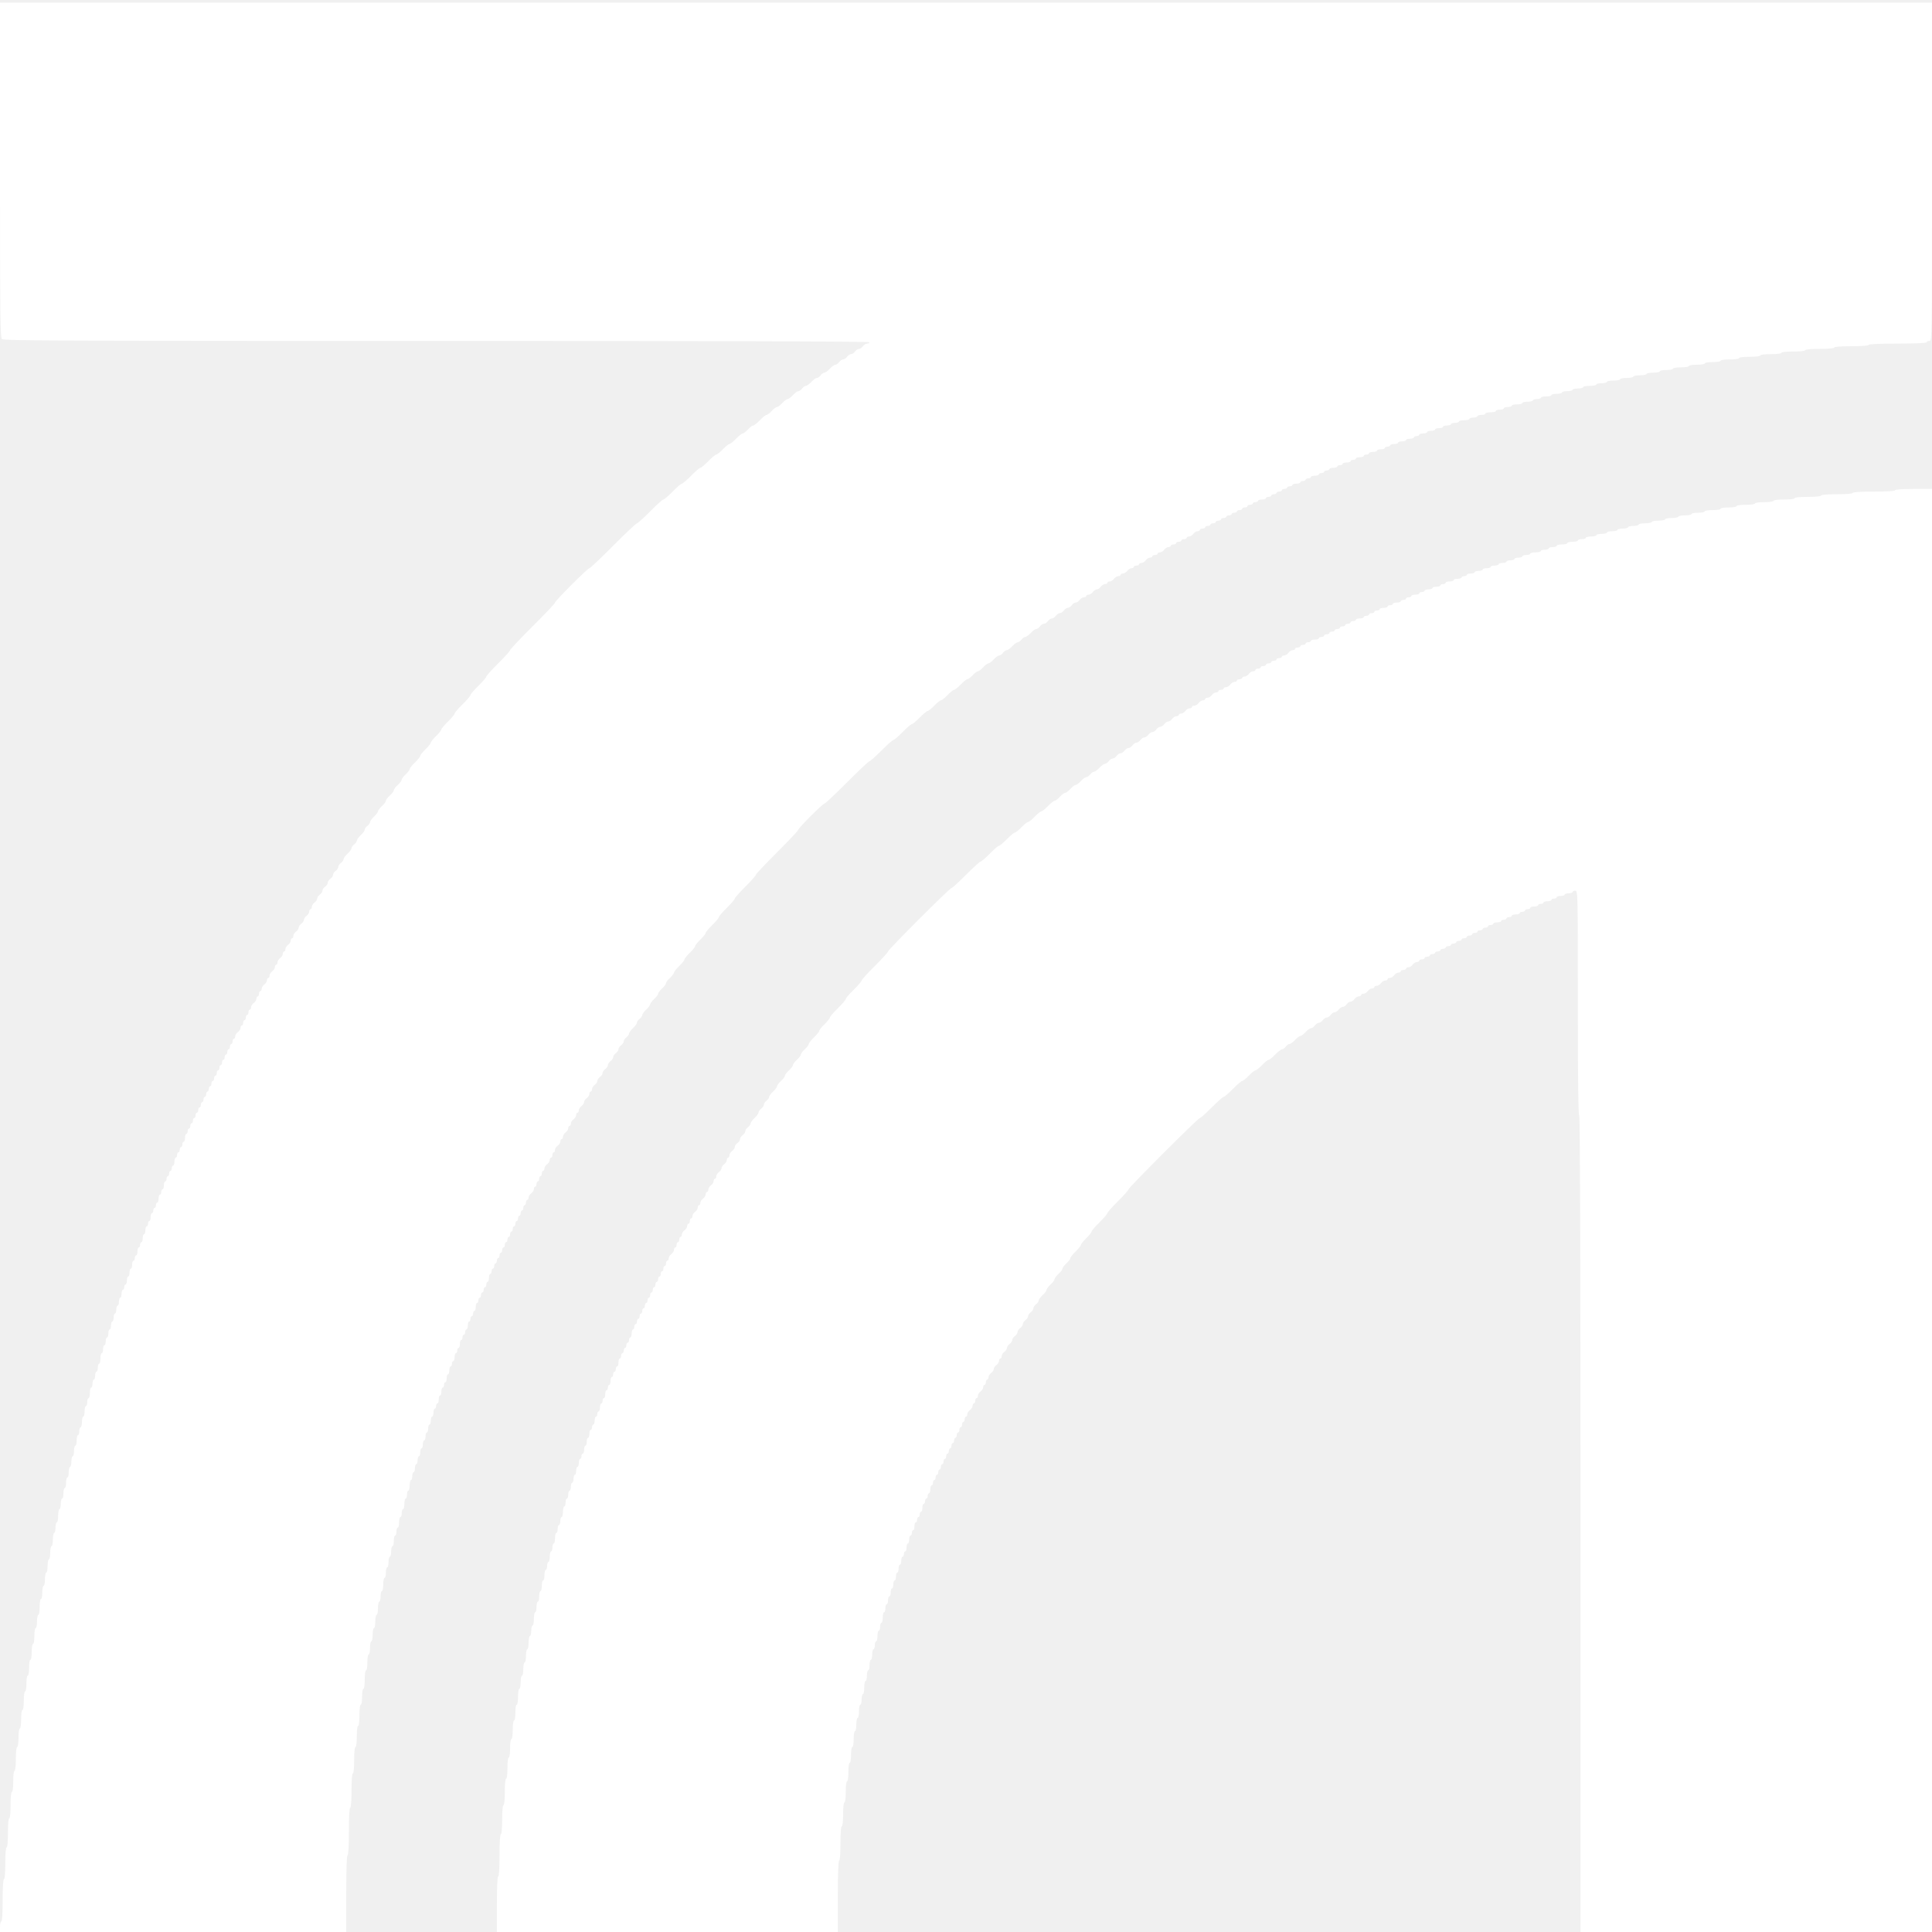
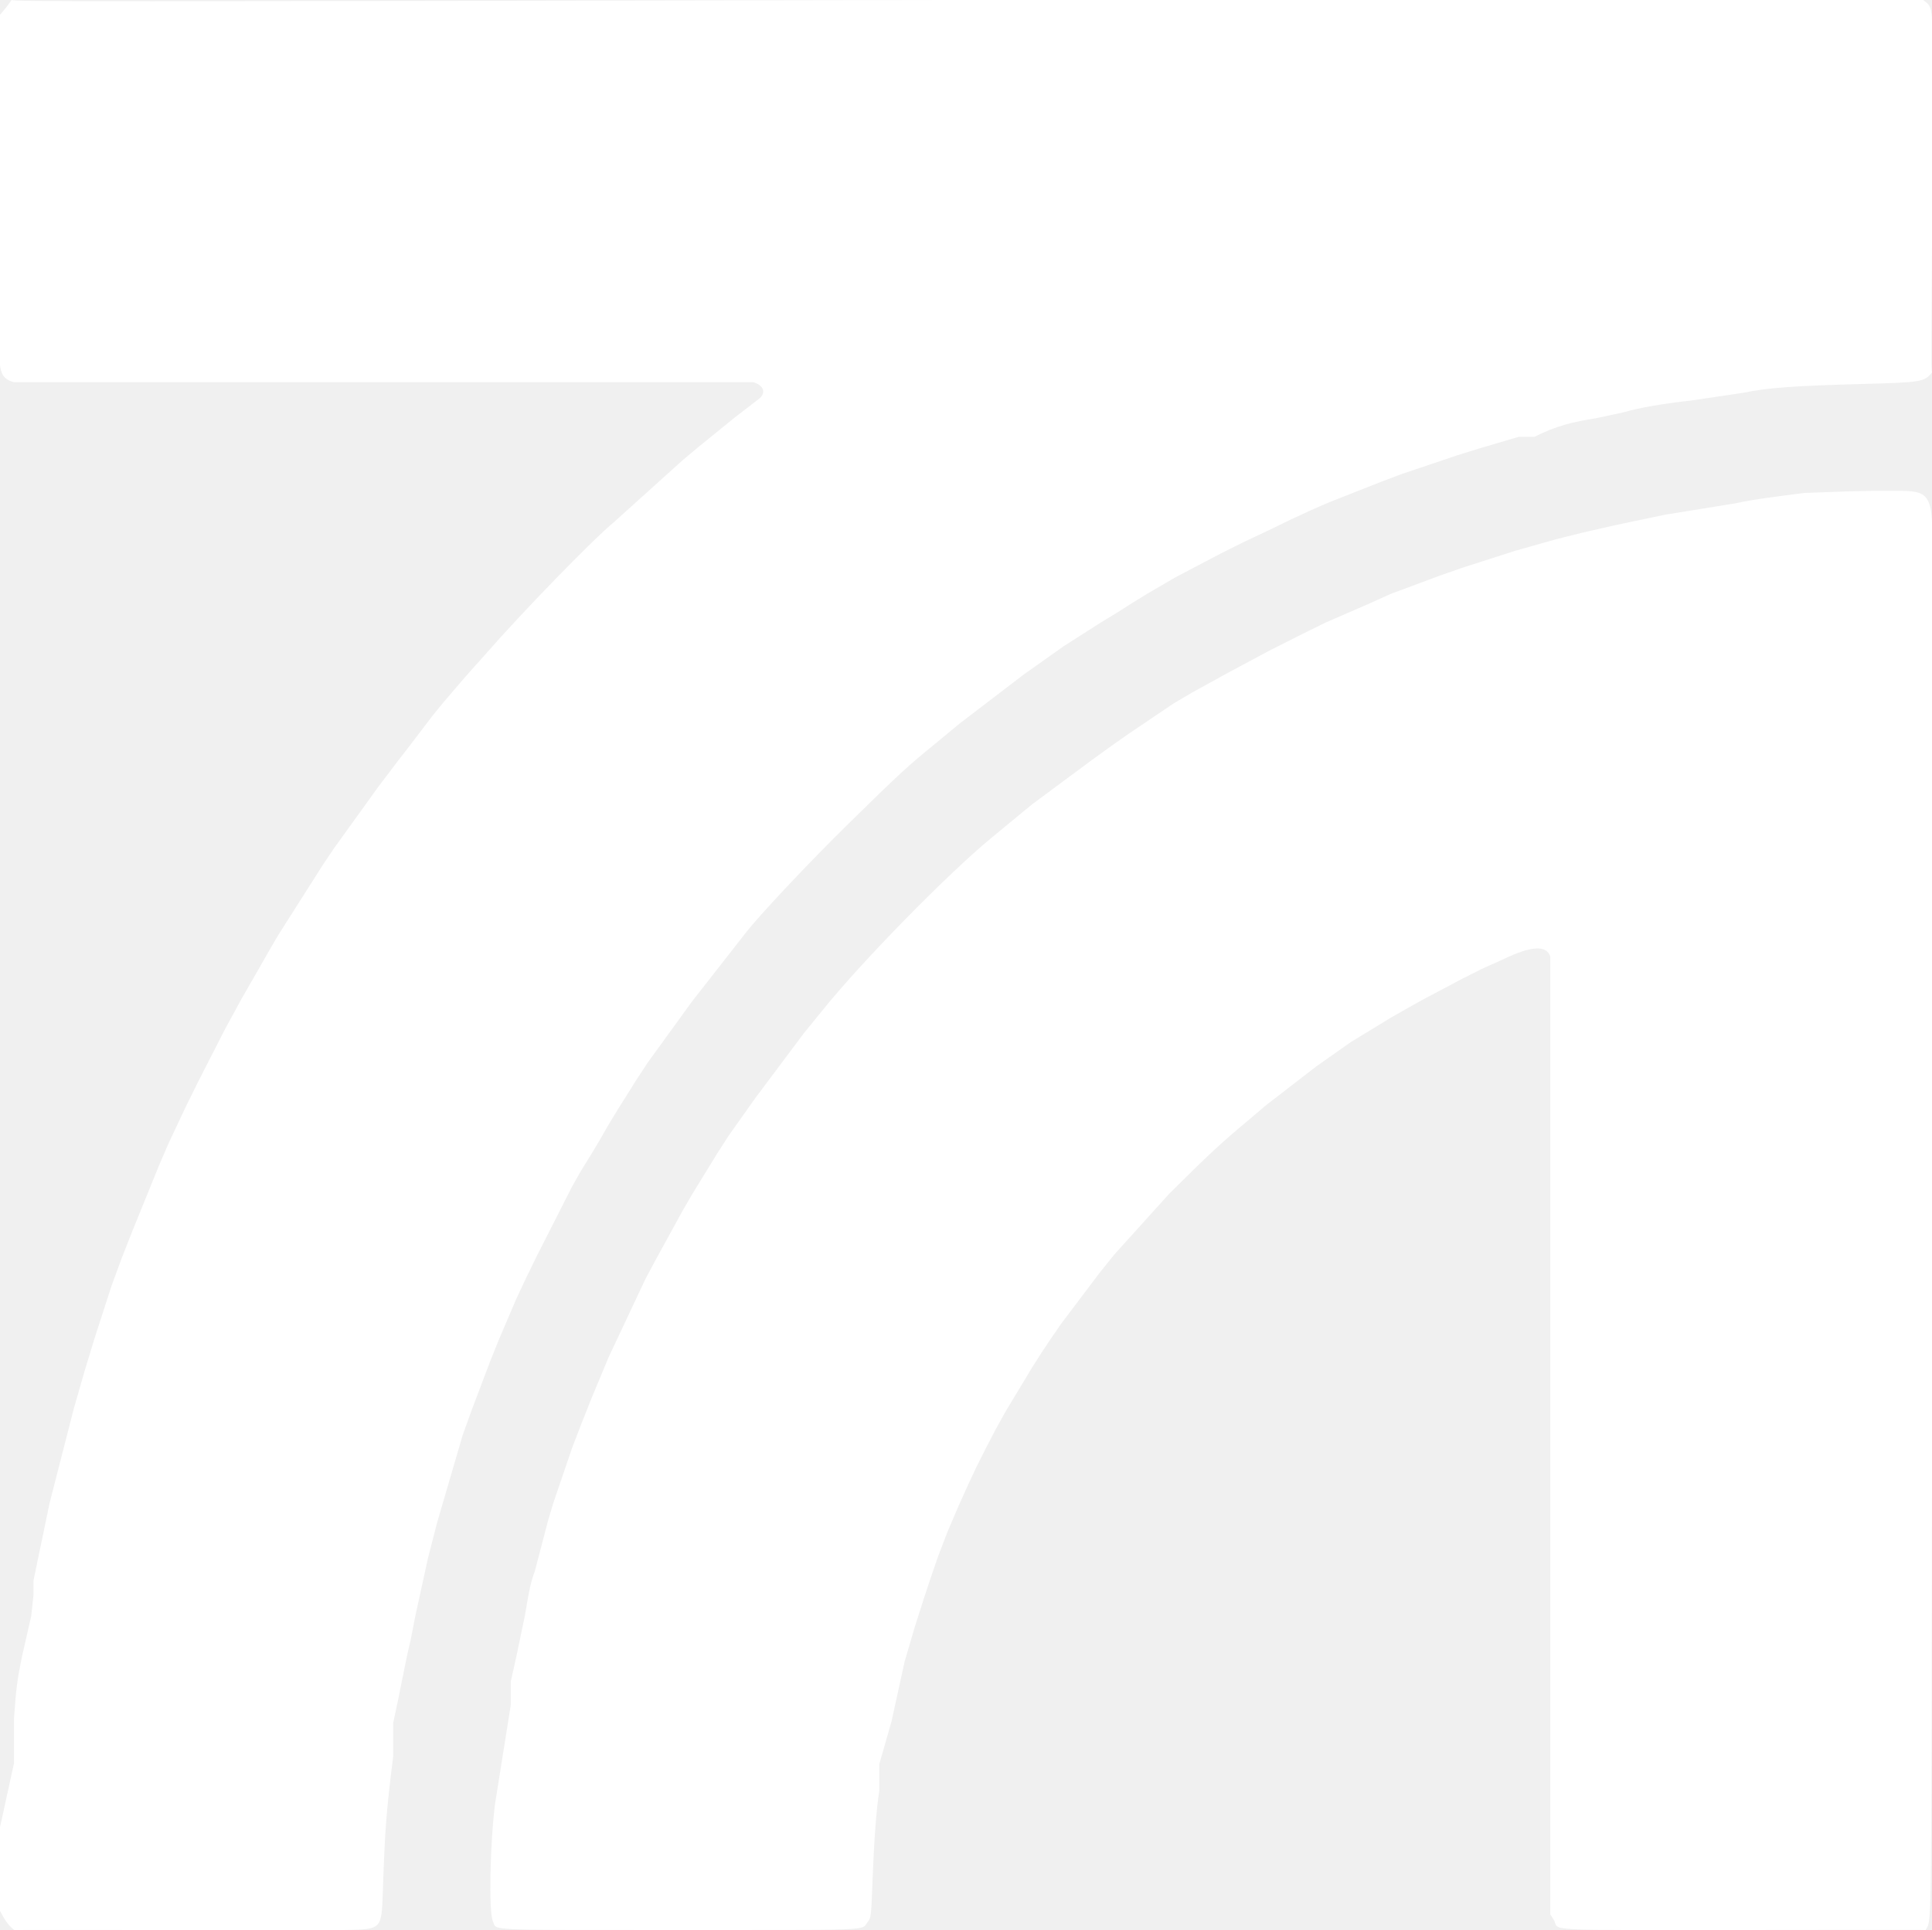
- <svg xmlns="http://www.w3.org/2000/svg" version="1.0" width="1462pt" height="1462pt" viewBox="0 0 1462 1462" preserveAspectRatio="xMidYMid meet">
-   <g transform="translate(0,1462) scale(0.1,-0.1)" fill="#ffffff" stroke="none">
-     <path d="M0 13334 c0 -1083 2 -1267 14 -1280 13 -12 465 -14 3290 -14 2177 0 3276 -3 3276 -10 0 -5 -8 -10 -18 -10 -10 0 -24 -9 -32 -20 -8 -11 -21 -20 -30 -20 -9 0 -22 -9 -30 -20 -8 -11 -21 -20 -30 -20 -9 0 -22 -9 -30 -20 -8 -11 -21 -20 -30 -20 -9 0 -22 -9 -30 -20 -8 -11 -21 -20 -28 -20 -8 0 -27 -13 -42 -30 -15 -16 -34 -30 -42 -30 -7 0 -20 -9 -28 -20 -8 -11 -21 -20 -28 -20 -8 0 -27 -13 -42 -30 -15 -16 -34 -30 -42 -30 -7 0 -20 -9 -28 -20 -8 -11 -21 -20 -28 -20 -8 0 -27 -13 -42 -30 -15 -16 -33 -30 -40 -30 -7 0 -25 -13 -40 -30 -15 -16 -33 -30 -40 -30 -7 0 -25 -13 -40 -30 -15 -16 -33 -30 -40 -30 -6 0 -29 -18 -50 -40 -21 -22 -44 -40 -50 -40 -7 0 -25 -13 -40 -30 -15 -16 -33 -30 -40 -30 -6 0 -29 -18 -50 -40 -21 -22 -44 -40 -50 -40 -6 0 -29 -18 -50 -40 -21 -22 -44 -40 -50 -40 -6 0 -33 -22 -60 -50 -27 -27 -54 -50 -60 -50 -6 0 -38 -27 -70 -60 -32 -33 -64 -60 -70 -60 -6 0 -38 -27 -70 -60 -32 -33 -64 -60 -70 -60 -6 0 -51 -40 -100 -90 -49 -49 -94 -90 -100 -90 -6 0 -87 -76 -180 -170 -93 -93 -174 -170 -180 -170 -13 0 -260 -247 -260 -260 0 -6 -76 -87 -170 -180 -93 -93 -170 -174 -170 -180 0 -6 -40 -51 -90 -100 -49 -49 -90 -94 -90 -100 0 -6 -27 -38 -60 -70 -33 -32 -60 -64 -60 -70 0 -6 -27 -38 -60 -70 -33 -32 -60 -64 -60 -70 0 -6 -22 -33 -50 -60 -27 -27 -50 -54 -50 -60 0 -6 -18 -29 -40 -50 -22 -21 -40 -44 -40 -50 0 -6 -18 -29 -40 -50 -22 -21 -40 -44 -40 -50 0 -6 -18 -29 -40 -50 -22 -21 -40 -44 -40 -50 0 -7 -14 -25 -30 -40 -17 -15 -30 -33 -30 -40 0 -7 -13 -25 -30 -40 -17 -15 -30 -33 -30 -40 0 -7 -13 -25 -30 -40 -17 -15 -30 -33 -30 -40 0 -7 -13 -25 -30 -40 -16 -15 -30 -33 -30 -40 0 -7 -14 -25 -30 -40 -17 -15 -30 -34 -30 -42 0 -7 -9 -20 -20 -28 -11 -8 -20 -21 -20 -28 0 -8 -13 -27 -30 -42 -16 -15 -30 -34 -30 -42 0 -7 -9 -20 -20 -28 -11 -8 -20 -21 -20 -28 0 -8 -13 -27 -30 -42 -16 -15 -30 -34 -30 -42 0 -7 -9 -20 -20 -28 -11 -8 -20 -21 -20 -30 0 -9 -9 -22 -20 -30 -11 -8 -20 -21 -20 -30 0 -9 -9 -22 -20 -30 -11 -8 -20 -21 -20 -30 0 -9 -9 -22 -20 -30 -11 -8 -20 -21 -20 -30 0 -9 -9 -22 -20 -30 -11 -8 -20 -21 -20 -30 0 -9 -9 -22 -20 -30 -11 -8 -20 -22 -20 -32 0 -10 -4 -18 -10 -18 -5 0 -10 -8 -10 -18 0 -10 -9 -24 -20 -32 -11 -8 -20 -21 -20 -30 0 -9 -9 -22 -20 -30 -11 -8 -20 -21 -20 -30 0 -9 -9 -22 -20 -30 -11 -8 -20 -22 -20 -32 0 -10 -4 -18 -10 -18 -5 0 -10 -8 -10 -18 0 -10 -9 -24 -20 -32 -11 -8 -20 -22 -20 -32 0 -10 -4 -18 -10 -18 -5 0 -10 -8 -10 -18 0 -10 -9 -24 -20 -32 -11 -8 -20 -22 -20 -32 0 -10 -4 -18 -10 -18 -5 0 -10 -8 -10 -18 0 -10 -9 -24 -20 -32 -11 -8 -20 -22 -20 -32 0 -10 -4 -18 -10 -18 -5 0 -10 -8 -10 -18 0 -10 -9 -24 -20 -32 -11 -8 -20 -22 -20 -32 0 -10 -4 -18 -10 -18 -5 0 -10 -9 -10 -20 0 -11 -4 -20 -10 -20 -5 0 -10 -8 -10 -18 0 -10 -9 -24 -20 -32 -11 -8 -20 -22 -20 -32 0 -10 -4 -18 -10 -18 -5 0 -10 -9 -10 -20 0 -11 -4 -20 -10 -20 -5 0 -10 -9 -10 -20 0 -11 -4 -20 -10 -20 -5 0 -10 -9 -10 -20 0 -11 -4 -20 -10 -20 -5 0 -10 -8 -10 -18 0 -10 -9 -24 -20 -32 -11 -8 -20 -22 -20 -32 0 -10 -4 -18 -10 -18 -5 0 -10 -9 -10 -20 0 -11 -4 -20 -10 -20 -5 0 -10 -9 -10 -20 0 -11 -4 -20 -10 -20 -5 0 -10 -9 -10 -20 0 -11 -4 -20 -10 -20 -5 0 -10 -9 -10 -20 0 -11 -4 -20 -10 -20 -5 0 -10 -9 -10 -20 0 -11 -4 -20 -10 -20 -5 0 -10 -9 -10 -20 0 -11 -4 -20 -10 -20 -5 0 -10 -9 -10 -20 0 -11 -4 -20 -10 -20 -5 0 -10 -9 -10 -20 0 -11 -4 -20 -10 -20 -5 0 -10 -9 -10 -20 0 -11 -4 -20 -10 -20 -5 0 -10 -9 -10 -20 0 -11 -4 -20 -10 -20 -5 0 -10 -9 -10 -20 0 -11 -4 -20 -10 -20 -5 0 -10 -9 -10 -20 0 -11 -4 -20 -10 -20 -5 0 -10 -9 -10 -20 0 -11 -4 -20 -10 -20 -5 0 -10 -9 -10 -20 0 -11 -4 -20 -10 -20 -5 0 -10 -9 -10 -20 0 -11 -4 -20 -10 -20 -5 0 -10 -9 -10 -20 0 -11 -4 -20 -10 -20 -5 0 -10 -9 -10 -20 0 -11 -4 -20 -10 -20 -5 0 -10 -9 -10 -20 0 -11 -4 -20 -10 -20 -5 0 -10 -13 -10 -30 0 -16 -4 -30 -10 -30 -5 0 -10 -9 -10 -20 0 -11 -4 -20 -10 -20 -5 0 -10 -9 -10 -20 0 -11 -4 -20 -10 -20 -5 0 -10 -9 -10 -20 0 -11 -4 -20 -10 -20 -5 0 -10 -13 -10 -30 0 -16 -4 -30 -10 -30 -5 0 -10 -9 -10 -20 0 -11 -4 -20 -10 -20 -5 0 -10 -9 -10 -20 0 -11 -4 -20 -10 -20 -5 0 -10 -9 -10 -20 0 -11 -4 -20 -10 -20 -5 0 -10 -13 -10 -30 0 -16 -4 -30 -10 -30 -5 0 -10 -9 -10 -20 0 -11 -4 -20 -10 -20 -5 0 -10 -13 -10 -30 0 -16 -4 -30 -10 -30 -5 0 -10 -9 -10 -20 0 -11 -4 -20 -10 -20 -5 0 -10 -9 -10 -20 0 -11 -4 -20 -10 -20 -5 0 -10 -13 -10 -30 0 -16 -4 -30 -10 -30 -5 0 -10 -9 -10 -20 0 -11 -4 -20 -10 -20 -5 0 -10 -13 -10 -30 0 -16 -4 -30 -10 -30 -5 0 -10 -13 -10 -30 0 -16 -4 -30 -10 -30 -5 0 -10 -9 -10 -20 0 -11 -4 -20 -10 -20 -5 0 -10 -13 -10 -30 0 -16 -4 -30 -10 -30 -5 0 -10 -9 -10 -20 0 -11 -4 -20 -10 -20 -5 0 -10 -13 -10 -30 0 -16 -4 -30 -10 -30 -5 0 -10 -13 -10 -30 0 -16 -4 -30 -10 -30 -5 0 -10 -13 -10 -30 0 -16 -4 -30 -10 -30 -5 0 -10 -9 -10 -20 0 -11 -4 -20 -10 -20 -5 0 -10 -13 -10 -30 0 -16 -4 -30 -10 -30 -5 0 -10 -13 -10 -30 0 -16 -4 -30 -10 -30 -5 0 -10 -13 -10 -30 0 -16 -4 -30 -10 -30 -5 0 -10 -13 -10 -30 0 -16 -4 -30 -10 -30 -5 0 -10 -13 -10 -30 0 -16 -4 -30 -10 -30 -5 0 -10 -13 -10 -30 0 -16 -4 -30 -10 -30 -5 0 -10 -13 -10 -30 0 -16 -4 -30 -10 -30 -5 0 -10 -13 -10 -30 0 -16 -4 -30 -10 -30 -5 0 -10 -18 -10 -40 0 -22 -4 -40 -10 -40 -5 0 -10 -13 -10 -30 0 -16 -4 -30 -10 -30 -5 0 -10 -13 -10 -30 0 -16 -4 -30 -10 -30 -5 0 -10 -13 -10 -30 0 -16 -4 -30 -10 -30 -5 0 -10 -18 -10 -40 0 -22 -4 -40 -10 -40 -5 0 -10 -13 -10 -30 0 -16 -4 -30 -10 -30 -5 0 -10 -18 -10 -40 0 -22 -4 -40 -10 -40 -5 0 -10 -18 -10 -40 0 -22 -4 -40 -10 -40 -5 0 -10 -13 -10 -30 0 -16 -4 -30 -10 -30 -5 0 -10 -18 -10 -40 0 -22 -4 -40 -10 -40 -5 0 -10 -18 -10 -40 0 -22 -4 -40 -10 -40 -5 0 -10 -18 -10 -40 0 -22 -4 -40 -10 -40 -5 0 -10 -18 -10 -40 0 -22 -4 -40 -10 -40 -5 0 -10 -18 -10 -40 0 -22 -4 -40 -10 -40 -5 0 -10 -18 -10 -40 0 -22 -4 -40 -10 -40 -5 0 -10 -18 -10 -40 0 -22 -4 -40 -10 -40 -5 0 -10 -22 -10 -50 0 -27 -4 -50 -10 -50 -5 0 -10 -18 -10 -40 0 -22 -4 -40 -10 -40 -5 0 -10 -22 -10 -50 0 -27 -4 -50 -10 -50 -5 0 -10 -22 -10 -50 0 -27 -4 -50 -10 -50 -5 0 -10 -22 -10 -50 0 -27 -4 -50 -10 -50 -5 0 -10 -22 -10 -50 0 -27 -4 -50 -10 -50 -5 0 -10 -22 -10 -50 0 -27 -4 -50 -10 -50 -6 0 -10 -27 -10 -60 0 -33 -4 -60 -10 -60 -5 0 -10 -22 -10 -50 0 -27 -4 -50 -10 -50 -6 0 -10 -27 -10 -60 0 -33 -4 -60 -10 -60 -6 0 -10 -27 -10 -60 0 -33 -4 -60 -10 -60 -6 0 -10 -27 -10 -60 0 -33 -4 -60 -10 -60 -6 0 -10 -27 -10 -60 0 -33 -4 -60 -10 -60 -6 0 -10 -30 -10 -70 0 -40 -4 -70 -10 -70 -6 0 -10 -30 -10 -70 0 -40 -4 -70 -10 -70 -6 0 -10 -30 -10 -70 0 -40 -4 -70 -10 -70 -6 0 -10 -37 -10 -90 0 -53 -4 -90 -10 -90 -6 0 -10 -33 -10 -80 0 -47 -4 -80 -10 -80 -6 0 -10 -40 -10 -100 0 -60 -4 -100 -10 -100 -6 0 -10 -43 -10 -110 0 -67 -4 -110 -10 -110 -6 0 -10 -47 -10 -120 0 -73 -4 -120 -10 -120 -6 0 -10 -60 -10 -160 0 -100 -4 -160 -10 -160 -5 0 -10 -18 -10 -40 l0 -40 1310 0 1310 0 0 290 c0 187 4 290 10 290 6 0 10 67 10 180 0 113 4 180 10 180 6 0 10 50 10 130 0 80 4 130 10 130 6 0 10 40 10 100 0 60 4 100 10 100 6 0 10 33 10 80 0 47 4 80 10 80 6 0 10 33 10 80 0 47 4 80 10 80 6 0 10 27 10 60 0 33 4 60 10 60 6 0 10 30 10 70 0 40 4 70 10 70 6 0 10 27 10 60 0 33 4 60 10 60 6 0 10 23 10 50 0 28 5 50 10 50 6 0 10 23 10 50 0 28 5 50 10 50 6 0 10 23 10 50 0 28 5 50 10 50 6 0 10 23 10 50 0 28 5 50 10 50 6 0 10 18 10 40 0 22 5 40 10 40 6 0 10 23 10 50 0 28 5 50 10 50 6 0 10 18 10 40 0 22 5 40 10 40 6 0 10 18 10 40 0 22 5 40 10 40 6 0 10 18 10 40 0 22 5 40 10 40 6 0 10 18 10 40 0 22 5 40 10 40 6 0 10 14 10 30 0 17 5 30 10 30 6 0 10 18 10 40 0 22 5 40 10 40 6 0 10 14 10 30 0 17 5 30 10 30 6 0 10 18 10 40 0 22 5 40 10 40 6 0 10 14 10 30 0 17 5 30 10 30 6 0 10 18 10 40 0 22 5 40 10 40 6 0 10 14 10 30 0 17 5 30 10 30 6 0 10 14 10 30 0 17 5 30 10 30 6 0 10 14 10 30 0 17 5 30 10 30 6 0 10 14 10 30 0 17 5 30 10 30 6 0 10 14 10 30 0 17 5 30 10 30 6 0 10 14 10 30 0 17 5 30 10 30 6 0 10 14 10 30 0 17 5 30 10 30 6 0 10 14 10 30 0 17 5 30 10 30 6 0 10 14 10 30 0 17 5 30 10 30 6 0 10 9 10 20 0 11 5 20 10 20 6 0 10 14 10 30 0 17 5 30 10 30 6 0 10 14 10 30 0 17 5 30 10 30 6 0 10 9 10 20 0 11 5 20 10 20 6 0 10 14 10 30 0 17 5 30 10 30 6 0 10 14 10 30 0 17 5 30 10 30 6 0 10 9 10 20 0 11 5 20 10 20 6 0 10 14 10 30 0 17 5 30 10 30 6 0 10 9 10 20 0 11 5 20 10 20 6 0 10 14 10 30 0 17 5 30 10 30 6 0 10 9 10 20 0 11 5 20 10 20 6 0 10 9 10 20 0 11 5 20 10 20 6 0 10 14 10 30 0 17 5 30 10 30 6 0 10 9 10 20 0 11 5 20 10 20 6 0 10 9 10 20 0 11 5 20 10 20 6 0 10 14 10 30 0 17 5 30 10 30 6 0 10 9 10 20 0 11 5 20 10 20 6 0 10 9 10 20 0 11 5 20 10 20 6 0 10 9 10 20 0 11 5 20 10 20 6 0 10 9 10 20 0 11 5 20 10 20 6 0 10 14 10 30 0 17 5 30 10 30 6 0 10 9 10 20 0 11 5 20 10 20 6 0 10 9 10 20 0 11 5 20 10 20 6 0 10 9 10 20 0 11 5 20 10 20 6 0 10 9 10 20 0 11 5 20 10 20 6 0 10 9 10 20 0 11 5 20 10 20 6 0 10 9 10 20 0 11 5 20 10 20 6 0 10 9 10 20 0 11 5 20 10 20 6 0 10 9 10 20 0 11 5 20 10 20 6 0 10 9 10 20 0 11 5 20 10 20 6 0 10 9 10 20 0 11 5 20 10 20 6 0 10 9 10 20 0 11 5 20 10 20 6 0 10 9 10 20 0 11 5 20 10 20 6 0 10 9 10 20 0 11 5 20 10 20 6 0 10 9 10 20 0 11 5 20 10 20 6 0 10 8 10 18 0 10 9 24 20 32 11 8 20 22 20 32 0 10 5 18 10 18 6 0 10 9 10 20 0 11 5 20 10 20 6 0 10 9 10 20 0 11 5 20 10 20 6 0 10 9 10 20 0 11 5 20 10 20 6 0 10 8 10 18 0 10 9 24 20 32 11 8 20 22 20 32 0 10 5 18 10 18 6 0 10 9 10 20 0 11 5 20 10 20 6 0 10 8 10 18 0 10 9 24 20 32 11 8 20 22 20 32 0 10 5 18 10 18 6 0 10 8 10 18 0 10 9 24 20 32 11 8 20 22 20 32 0 10 5 18 10 18 6 0 10 8 10 18 0 10 9 24 20 32 11 8 20 22 20 32 0 10 5 18 10 18 6 0 10 8 10 18 0 10 9 24 20 32 11 8 20 21 20 30 0 9 9 22 20 30 11 8 20 22 20 32 0 10 5 18 10 18 6 0 10 8 10 18 0 10 9 24 20 32 11 8 20 21 20 30 0 9 9 22 20 30 11 8 20 21 20 30 0 9 9 22 20 30 11 8 20 21 20 30 0 9 9 22 20 30 11 8 20 21 20 30 0 9 9 22 20 30 11 8 20 21 20 30 0 9 9 22 20 30 11 8 20 21 20 30 0 9 9 22 20 30 11 8 20 21 20 28 0 8 14 27 30 42 17 15 30 34 30 42 0 7 9 20 20 28 11 8 20 21 20 28 0 8 13 27 30 42 16 15 30 33 30 40 0 7 14 25 30 40 17 15 30 33 30 40 0 7 14 25 30 40 17 15 30 33 30 40 0 7 13 25 30 40 16 15 30 33 30 40 0 6 18 29 40 50 22 21 40 44 40 50 0 6 18 29 40 50 22 21 40 44 40 50 0 6 18 29 40 50 22 21 40 44 40 50 0 6 22 33 50 60 28 27 50 54 50 60 0 6 27 38 60 70 33 32 60 64 60 70 0 6 36 46 80 90 44 44 80 84 80 90 0 6 72 82 160 170 88 88 160 164 160 170 0 13 187 200 200 200 6 0 82 72 170 160 88 88 164 160 170 160 6 0 46 36 90 80 44 44 84 80 90 80 6 0 38 27 70 60 32 33 64 60 70 60 6 0 33 23 60 50 27 28 54 50 60 50 6 0 29 18 50 40 21 22 44 40 50 40 6 0 29 18 50 40 21 22 44 40 50 40 6 0 29 18 50 40 21 22 44 40 50 40 7 0 25 14 40 30 15 16 33 30 40 30 7 0 25 14 40 30 15 17 33 30 40 30 7 0 25 14 40 30 15 17 34 30 42 30 7 0 20 9 28 20 8 11 21 20 28 20 8 0 27 13 42 30 15 16 34 30 42 30 7 0 20 9 28 20 8 11 21 20 28 20 8 0 27 14 42 30 15 17 34 30 42 30 7 0 20 9 28 20 8 11 21 20 30 20 9 0 22 9 30 20 8 11 21 20 30 20 9 0 22 9 30 20 8 11 21 20 30 20 9 0 22 9 30 20 8 11 21 20 30 20 9 0 22 9 30 20 8 11 21 20 30 20 9 0 22 9 30 20 8 11 22 20 32 20 10 0 18 5 18 10 0 6 8 10 18 10 10 0 24 9 32 20 8 11 21 20 30 20 9 0 22 9 30 20 8 11 22 20 32 20 10 0 18 5 18 10 0 6 8 10 18 10 10 0 24 9 32 20 8 11 22 20 32 20 10 0 18 5 18 10 0 6 8 10 18 10 10 0 24 9 32 20 8 11 22 20 32 20 10 0 18 5 18 10 0 6 9 10 20 10 11 0 20 5 20 10 0 6 8 10 18 10 10 0 24 9 32 20 8 11 22 20 32 20 10 0 18 5 18 10 0 6 9 10 20 10 11 0 20 5 20 10 0 6 8 10 18 10 10 0 24 9 32 20 8 11 22 20 32 20 10 0 18 5 18 10 0 6 9 10 20 10 11 0 20 5 20 10 0 6 9 10 20 10 11 0 20 5 20 10 0 6 9 10 20 10 11 0 20 5 20 10 0 6 8 10 18 10 10 0 24 9 32 20 8 11 22 20 32 20 10 0 18 5 18 10 0 6 9 10 20 10 11 0 20 5 20 10 0 6 9 10 20 10 11 0 20 5 20 10 0 6 9 10 20 10 11 0 20 5 20 10 0 6 9 10 20 10 11 0 20 5 20 10 0 6 9 10 20 10 11 0 20 5 20 10 0 6 9 10 20 10 11 0 20 5 20 10 0 6 9 10 20 10 11 0 20 5 20 10 0 6 9 10 20 10 11 0 20 5 20 10 0 6 9 10 20 10 11 0 20 5 20 10 0 6 9 10 20 10 11 0 20 5 20 10 0 6 9 10 20 10 11 0 20 5 20 10 0 6 14 10 30 10 17 0 30 5 30 10 0 6 9 10 20 10 11 0 20 5 20 10 0 6 9 10 20 10 11 0 20 5 20 10 0 6 9 10 20 10 11 0 20 5 20 10 0 6 9 10 20 10 11 0 20 5 20 10 0 6 9 10 20 10 11 0 20 5 20 10 0 6 14 10 30 10 17 0 30 5 30 10 0 6 9 10 20 10 11 0 20 5 20 10 0 6 9 10 20 10 11 0 20 5 20 10 0 6 14 10 30 10 17 0 30 5 30 10 0 6 9 10 20 10 11 0 20 5 20 10 0 6 9 10 20 10 11 0 20 5 20 10 0 6 14 10 30 10 17 0 30 5 30 10 0 6 9 10 20 10 11 0 20 5 20 10 0 6 14 10 30 10 17 0 30 5 30 10 0 6 9 10 20 10 11 0 20 5 20 10 0 6 14 10 30 10 17 0 30 5 30 10 0 6 9 10 20 10 11 0 20 5 20 10 0 6 14 10 30 10 17 0 30 5 30 10 0 6 14 10 30 10 17 0 30 5 30 10 0 6 9 10 20 10 11 0 20 5 20 10 0 6 14 10 30 10 17 0 30 5 30 10 0 6 14 10 30 10 17 0 30 5 30 10 0 6 14 10 30 10 17 0 30 5 30 10 0 6 9 10 20 10 11 0 20 5 20 10 0 6 14 10 30 10 17 0 30 5 30 10 0 6 14 10 30 10 17 0 30 5 30 10 0 6 14 10 30 10 17 0 30 5 30 10 0 6 14 10 30 10 17 0 30 5 30 10 0 6 14 10 30 10 17 0 30 5 30 10 0 6 18 10 40 10 22 0 40 5 40 10 0 6 14 10 30 10 17 0 30 5 30 10 0 6 14 10 30 10 17 0 30 5 30 10 0 6 18 10 40 10 22 0 40 5 40 10 0 6 14 10 30 10 17 0 30 5 30 10 0 6 14 10 30 10 17 0 30 5 30 10 0 6 18 10 40 10 22 0 40 5 40 10 0 6 18 10 40 10 22 0 40 5 40 10 0 6 14 10 30 10 17 0 30 5 30 10 0 6 18 10 40 10 22 0 40 5 40 10 0 6 18 10 40 10 22 0 40 5 40 10 0 6 18 10 40 10 22 0 40 5 40 10 0 6 18 10 40 10 22 0 40 5 40 10 0 6 23 10 50 10 28 0 50 5 50 10 0 6 18 10 40 10 22 0 40 5 40 10 0 6 23 10 50 10 28 0 50 5 50 10 0 6 23 10 50 10 28 0 50 5 50 10 0 6 23 10 50 10 28 0 50 5 50 10 0 6 23 10 50 10 28 0 50 5 50 10 0 6 23 10 50 10 28 0 50 5 50 10 0 6 27 10 60 10 33 0 60 4 60 10 0 6 27 10 60 10 33 0 60 4 60 10 0 6 27 10 60 10 33 0 60 4 60 10 0 6 30 10 70 10 40 0 70 4 70 10 0 6 33 10 80 10 47 0 80 4 80 10 0 6 33 10 80 10 47 0 80 4 80 10 0 6 37 10 90 10 53 0 90 4 90 10 0 6 43 10 110 10 67 0 110 4 110 10 0 6 50 10 130 10 80 0 130 4 130 10 0 6 80 10 220 10 140 0 220 4 220 10 0 6 9 10 20 10 20 0 20 7 20 1280 l0 1280 -7310 0 -7310 0 0 -1266z M14340 10910 c0 -6 -60 -10 -160 -10 -100 0 -160 -4 -160 -10 0 -6 -47 -10 -120 -10 -73 0 -120 -4 -120 -10 0 -6 -40 -10 -100 -10 -60 0 -100 -4 -100 -10 0 -6 -33 -10 -80 -10 -47 0 -80 -4 -80 -10 0 -6 -30 -10 -70 -10 -40 0 -70 -4 -70 -10 0 -6 -30 -10 -70 -10 -40 0 -70 -4 -70 -10 0 -6 -27 -10 -60 -10 -33 0 -60 -4 -60 -10 0 -6 -27 -10 -60 -10 -33 0 -60 -4 -60 -10 0 -5 -22 -10 -50 -10 -27 0 -50 -4 -50 -10 0 -5 -22 -10 -50 -10 -27 0 -50 -4 -50 -10 0 -5 -22 -10 -50 -10 -27 0 -50 -4 -50 -10 0 -5 -22 -10 -50 -10 -27 0 -50 -4 -50 -10 0 -5 -22 -10 -50 -10 -27 0 -50 -4 -50 -10 0 -5 -18 -10 -40 -10 -22 0 -40 -4 -40 -10 0 -5 -18 -10 -40 -10 -22 0 -40 -4 -40 -10 0 -5 -18 -10 -40 -10 -22 0 -40 -4 -40 -10 0 -5 -18 -10 -40 -10 -22 0 -40 -4 -40 -10 0 -5 -18 -10 -40 -10 -22 0 -40 -4 -40 -10 0 -5 -13 -10 -30 -10 -16 0 -30 -4 -30 -10 0 -5 -18 -10 -40 -10 -22 0 -40 -4 -40 -10 0 -5 -18 -10 -40 -10 -22 0 -40 -4 -40 -10 0 -5 -13 -10 -30 -10 -16 0 -30 -4 -30 -10 0 -5 -13 -10 -30 -10 -16 0 -30 -4 -30 -10 0 -5 -18 -10 -40 -10 -22 0 -40 -4 -40 -10 0 -5 -13 -10 -30 -10 -16 0 -30 -4 -30 -10 0 -5 -13 -10 -30 -10 -16 0 -30 -4 -30 -10 0 -5 -13 -10 -30 -10 -16 0 -30 -4 -30 -10 0 -5 -13 -10 -30 -10 -16 0 -30 -4 -30 -10 0 -5 -13 -10 -30 -10 -16 0 -30 -4 -30 -10 0 -5 -13 -10 -30 -10 -16 0 -30 -4 -30 -10 0 -5 -13 -10 -30 -10 -16 0 -30 -4 -30 -10 0 -5 -13 -10 -30 -10 -16 0 -30 -4 -30 -10 0 -5 -9 -10 -20 -10 -11 0 -20 -4 -20 -10 0 -5 -13 -10 -30 -10 -16 0 -30 -4 -30 -10 0 -5 -13 -10 -30 -10 -16 0 -30 -4 -30 -10 0 -5 -9 -10 -20 -10 -11 0 -20 -4 -20 -10 0 -5 -13 -10 -30 -10 -16 0 -30 -4 -30 -10 0 -5 -13 -10 -30 -10 -16 0 -30 -4 -30 -10 0 -5 -9 -10 -20 -10 -11 0 -20 -4 -20 -10 0 -5 -13 -10 -30 -10 -16 0 -30 -4 -30 -10 0 -5 -9 -10 -20 -10 -11 0 -20 -4 -20 -10 0 -5 -9 -10 -20 -10 -11 0 -20 -4 -20 -10 0 -5 -13 -10 -30 -10 -16 0 -30 -4 -30 -10 0 -5 -9 -10 -20 -10 -11 0 -20 -4 -20 -10 0 -5 -13 -10 -30 -10 -16 0 -30 -4 -30 -10 0 -5 -9 -10 -20 -10 -11 0 -20 -4 -20 -10 0 -5 -9 -10 -20 -10 -11 0 -20 -4 -20 -10 0 -5 -9 -10 -20 -10 -11 0 -20 -4 -20 -10 0 -5 -13 -10 -30 -10 -16 0 -30 -4 -30 -10 0 -5 -9 -10 -20 -10 -11 0 -20 -4 -20 -10 0 -5 -9 -10 -20 -10 -11 0 -20 -4 -20 -10 0 -5 -9 -10 -20 -10 -11 0 -20 -4 -20 -10 0 -5 -9 -10 -20 -10 -11 0 -20 -4 -20 -10 0 -5 -9 -10 -20 -10 -11 0 -20 -4 -20 -10 0 -5 -9 -10 -20 -10 -11 0 -20 -4 -20 -10 0 -5 -9 -10 -20 -10 -11 0 -20 -4 -20 -10 0 -5 -13 -10 -30 -10 -16 0 -30 -4 -30 -10 0 -5 -9 -10 -20 -10 -11 0 -20 -4 -20 -10 0 -5 -9 -10 -20 -10 -11 0 -20 -4 -20 -10 0 -5 -9 -10 -20 -10 -11 0 -20 -4 -20 -10 0 -5 -8 -10 -18 -10 -10 0 -24 -9 -32 -20 -8 -11 -22 -20 -32 -20 -10 0 -18 -4 -18 -10 0 -5 -9 -10 -20 -10 -11 0 -20 -4 -20 -10 0 -5 -9 -10 -20 -10 -11 0 -20 -4 -20 -10 0 -5 -9 -10 -20 -10 -11 0 -20 -4 -20 -10 0 -5 -9 -10 -20 -10 -11 0 -20 -4 -20 -10 0 -5 -9 -10 -20 -10 -11 0 -20 -4 -20 -10 0 -5 -8 -10 -18 -10 -10 0 -24 -9 -32 -20 -8 -11 -22 -20 -32 -20 -10 0 -18 -4 -18 -10 0 -5 -9 -10 -20 -10 -11 0 -20 -4 -20 -10 0 -5 -8 -10 -18 -10 -10 0 -24 -9 -32 -20 -8 -11 -22 -20 -32 -20 -10 0 -18 -4 -18 -10 0 -5 -9 -10 -20 -10 -11 0 -20 -4 -20 -10 0 -5 -8 -10 -18 -10 -10 0 -24 -9 -32 -20 -8 -11 -22 -20 -32 -20 -10 0 -18 -4 -18 -10 0 -5 -8 -10 -18 -10 -10 0 -24 -9 -32 -20 -8 -11 -22 -20 -32 -20 -10 0 -18 -4 -18 -10 0 -5 -8 -10 -18 -10 -10 0 -24 -9 -32 -20 -8 -11 -22 -20 -32 -20 -10 0 -18 -4 -18 -10 0 -5 -8 -10 -18 -10 -10 0 -24 -9 -32 -20 -8 -11 -21 -20 -30 -20 -9 0 -22 -9 -30 -20 -8 -11 -21 -20 -30 -20 -9 0 -22 -9 -30 -20 -8 -11 -21 -20 -30 -20 -9 0 -22 -9 -30 -20 -8 -11 -21 -20 -30 -20 -9 0 -22 -9 -30 -20 -8 -11 -21 -20 -30 -20 -9 0 -22 -9 -30 -20 -8 -11 -21 -20 -30 -20 -9 0 -22 -9 -30 -20 -8 -11 -21 -20 -30 -20 -9 0 -22 -9 -30 -20 -8 -11 -21 -20 -30 -20 -9 0 -22 -9 -30 -20 -8 -11 -21 -20 -28 -20 -8 0 -27 -13 -42 -30 -15 -16 -34 -30 -42 -30 -7 0 -20 -9 -28 -20 -8 -11 -21 -20 -28 -20 -8 0 -27 -13 -42 -30 -15 -16 -33 -30 -40 -30 -7 0 -25 -13 -40 -30 -15 -16 -33 -30 -40 -30 -7 0 -25 -13 -40 -30 -15 -16 -33 -30 -40 -30 -6 0 -29 -18 -50 -40 -21 -22 -44 -40 -50 -40 -6 0 -29 -18 -50 -40 -21 -22 -44 -40 -50 -40 -6 0 -29 -18 -50 -40 -21 -22 -44 -40 -50 -40 -6 0 -33 -22 -60 -50 -27 -27 -54 -50 -60 -50 -6 0 -38 -27 -70 -60 -32 -33 -64 -60 -70 -60 -6 0 -55 -45 -110 -100 -55 -55 -104 -100 -110 -100 -13 0 -480 -467 -480 -480 0 -6 -45 -55 -100 -110 -55 -55 -100 -104 -100 -110 0 -6 -27 -38 -60 -70 -33 -32 -60 -64 -60 -70 0 -6 -27 -38 -60 -70 -33 -32 -60 -64 -60 -70 0 -6 -18 -29 -40 -50 -22 -21 -40 -44 -40 -50 0 -6 -18 -29 -40 -50 -22 -21 -40 -44 -40 -50 0 -7 -13 -25 -30 -40 -16 -15 -30 -33 -30 -40 0 -7 -13 -25 -30 -40 -16 -15 -30 -33 -30 -40 0 -7 -13 -25 -30 -40 -16 -15 -30 -33 -30 -40 0 -7 -13 -25 -30 -40 -16 -15 -30 -33 -30 -40 0 -7 -13 -25 -30 -40 -16 -15 -30 -34 -30 -42 0 -7 -9 -20 -20 -28 -11 -8 -20 -21 -20 -30 0 -9 -9 -22 -20 -30 -11 -8 -20 -21 -20 -28 0 -8 -13 -27 -30 -42 -16 -15 -30 -34 -30 -42 0 -7 -9 -20 -20 -28 -11 -8 -20 -21 -20 -30 0 -9 -9 -22 -20 -30 -11 -8 -20 -21 -20 -30 0 -9 -9 -22 -20 -30 -11 -8 -20 -21 -20 -30 0 -9 -9 -22 -20 -30 -11 -8 -20 -22 -20 -32 0 -10 -4 -18 -10 -18 -5 0 -10 -8 -10 -18 0 -10 -9 -24 -20 -32 -11 -8 -20 -21 -20 -30 0 -9 -9 -22 -20 -30 -11 -8 -20 -22 -20 -32 0 -10 -4 -18 -10 -18 -5 0 -10 -8 -10 -18 0 -10 -9 -24 -20 -32 -11 -8 -20 -22 -20 -32 0 -10 -4 -18 -10 -18 -5 0 -10 -8 -10 -18 0 -10 -9 -24 -20 -32 -11 -8 -20 -22 -20 -32 0 -10 -4 -18 -10 -18 -5 0 -10 -8 -10 -18 0 -10 -9 -24 -20 -32 -11 -8 -20 -22 -20 -32 0 -10 -4 -18 -10 -18 -5 0 -10 -9 -10 -20 0 -11 -4 -20 -10 -20 -5 0 -10 -8 -10 -18 0 -10 -9 -24 -20 -32 -11 -8 -20 -22 -20 -32 0 -10 -4 -18 -10 -18 -5 0 -10 -9 -10 -20 0 -11 -4 -20 -10 -20 -5 0 -10 -9 -10 -20 0 -11 -4 -20 -10 -20 -5 0 -10 -8 -10 -18 0 -10 -9 -24 -20 -32 -11 -8 -20 -22 -20 -32 0 -10 -4 -18 -10 -18 -5 0 -10 -9 -10 -20 0 -11 -4 -20 -10 -20 -5 0 -10 -9 -10 -20 0 -11 -4 -20 -10 -20 -5 0 -10 -9 -10 -20 0 -11 -4 -20 -10 -20 -5 0 -10 -9 -10 -20 0 -11 -4 -20 -10 -20 -5 0 -10 -9 -10 -20 0 -11 -4 -20 -10 -20 -5 0 -10 -9 -10 -20 0 -11 -4 -20 -10 -20 -5 0 -10 -9 -10 -20 0 -11 -4 -20 -10 -20 -5 0 -10 -9 -10 -20 0 -11 -4 -20 -10 -20 -5 0 -10 -9 -10 -20 0 -11 -4 -20 -10 -20 -5 0 -10 -9 -10 -20 0 -11 -4 -20 -10 -20 -5 0 -10 -9 -10 -20 0 -11 -4 -20 -10 -20 -5 0 -10 -9 -10 -20 0 -11 -4 -20 -10 -20 -5 0 -10 -9 -10 -20 0 -11 -4 -20 -10 -20 -5 0 -10 -13 -10 -30 0 -16 -4 -30 -10 -30 -5 0 -10 -9 -10 -20 0 -11 -4 -20 -10 -20 -5 0 -10 -9 -10 -20 0 -11 -4 -20 -10 -20 -5 0 -10 -9 -10 -20 0 -11 -4 -20 -10 -20 -5 0 -10 -9 -10 -20 0 -11 -4 -20 -10 -20 -5 0 -10 -13 -10 -30 0 -16 -4 -30 -10 -30 -5 0 -10 -9 -10 -20 0 -11 -4 -20 -10 -20 -5 0 -10 -9 -10 -20 0 -11 -4 -20 -10 -20 -5 0 -10 -13 -10 -30 0 -16 -4 -30 -10 -30 -5 0 -10 -9 -10 -20 0 -11 -4 -20 -10 -20 -5 0 -10 -13 -10 -30 0 -16 -4 -30 -10 -30 -5 0 -10 -9 -10 -20 0 -11 -4 -20 -10 -20 -5 0 -10 -13 -10 -30 0 -16 -4 -30 -10 -30 -5 0 -10 -9 -10 -20 0 -11 -4 -20 -10 -20 -5 0 -10 -13 -10 -30 0 -16 -4 -30 -10 -30 -5 0 -10 -9 -10 -20 0 -11 -4 -20 -10 -20 -5 0 -10 -13 -10 -30 0 -16 -4 -30 -10 -30 -5 0 -10 -13 -10 -30 0 -16 -4 -30 -10 -30 -5 0 -10 -13 -10 -30 0 -16 -4 -30 -10 -30 -5 0 -10 -9 -10 -20 0 -11 -4 -20 -10 -20 -5 0 -10 -13 -10 -30 0 -16 -4 -30 -10 -30 -5 0 -10 -13 -10 -30 0 -16 -4 -30 -10 -30 -5 0 -10 -13 -10 -30 0 -16 -4 -30 -10 -30 -5 0 -10 -13 -10 -30 0 -16 -4 -30 -10 -30 -5 0 -10 -13 -10 -30 0 -16 -4 -30 -10 -30 -5 0 -10 -13 -10 -30 0 -16 -4 -30 -10 -30 -5 0 -10 -18 -10 -40 0 -22 -4 -40 -10 -40 -5 0 -10 -13 -10 -30 0 -16 -4 -30 -10 -30 -5 0 -10 -13 -10 -30 0 -16 -4 -30 -10 -30 -5 0 -10 -18 -10 -40 0 -22 -4 -40 -10 -40 -5 0 -10 -13 -10 -30 0 -16 -4 -30 -10 -30 -5 0 -10 -18 -10 -40 0 -22 -4 -40 -10 -40 -5 0 -10 -13 -10 -30 0 -16 -4 -30 -10 -30 -5 0 -10 -18 -10 -40 0 -22 -4 -40 -10 -40 -5 0 -10 -18 -10 -40 0 -22 -4 -40 -10 -40 -5 0 -10 -18 -10 -40 0 -22 -4 -40 -10 -40 -5 0 -10 -18 -10 -40 0 -22 -4 -40 -10 -40 -5 0 -10 -22 -10 -50 0 -27 -4 -50 -10 -50 -5 0 -10 -18 -10 -40 0 -22 -4 -40 -10 -40 -5 0 -10 -22 -10 -50 0 -27 -4 -50 -10 -50 -5 0 -10 -22 -10 -50 0 -27 -4 -50 -10 -50 -5 0 -10 -22 -10 -50 0 -27 -4 -50 -10 -50 -5 0 -10 -22 -10 -50 0 -27 -4 -50 -10 -50 -6 0 -10 -27 -10 -60 0 -33 -4 -60 -10 -60 -6 0 -10 -27 -10 -60 0 -33 -4 -60 -10 -60 -6 0 -10 -30 -10 -70 0 -40 -4 -70 -10 -70 -6 0 -10 -30 -10 -70 0 -40 -4 -70 -10 -70 -6 0 -10 -33 -10 -80 0 -47 -4 -80 -10 -80 -6 0 -10 -40 -10 -100 0 -60 -4 -100 -10 -100 -6 0 -10 -43 -10 -110 0 -67 -4 -110 -10 -110 -6 0 -10 -60 -10 -160 0 -100 -4 -160 -10 -160 -6 0 -10 -77 -10 -210 l0 -210 1290 0 1290 0 0 270 c0 173 4 270 10 270 6 0 10 50 10 130 0 80 4 130 10 130 6 0 10 37 10 90 0 53 4 90 10 90 6 0 10 33 10 80 0 47 4 80 10 80 6 0 10 30 10 70 0 40 4 70 10 70 6 0 10 27 10 60 0 33 4 60 10 60 6 0 10 27 10 60 0 33 4 60 10 60 6 0 10 23 10 50 0 28 5 50 10 50 6 0 10 23 10 50 0 28 5 50 10 50 6 0 10 18 10 40 0 22 5 40 10 40 6 0 10 23 10 50 0 28 5 50 10 50 6 0 10 18 10 40 0 22 5 40 10 40 6 0 10 18 10 40 0 22 5 40 10 40 6 0 10 18 10 40 0 22 5 40 10 40 6 0 10 14 10 30 0 17 5 30 10 30 6 0 10 18 10 40 0 22 5 40 10 40 6 0 10 14 10 30 0 17 5 30 10 30 6 0 10 18 10 40 0 22 5 40 10 40 6 0 10 14 10 30 0 17 5 30 10 30 6 0 10 14 10 30 0 17 5 30 10 30 6 0 10 14 10 30 0 17 5 30 10 30 6 0 10 14 10 30 0 17 5 30 10 30 6 0 10 14 10 30 0 17 5 30 10 30 6 0 10 14 10 30 0 17 5 30 10 30 6 0 10 14 10 30 0 17 5 30 10 30 6 0 10 9 10 20 0 11 5 20 10 20 6 0 10 14 10 30 0 17 5 30 10 30 6 0 10 14 10 30 0 17 5 30 10 30 6 0 10 9 10 20 0 11 5 20 10 20 6 0 10 14 10 30 0 17 5 30 10 30 6 0 10 9 10 20 0 11 5 20 10 20 6 0 10 9 10 20 0 11 5 20 10 20 6 0 10 14 10 30 0 17 5 30 10 30 6 0 10 9 10 20 0 11 5 20 10 20 6 0 10 9 10 20 0 11 5 20 10 20 6 0 10 14 10 30 0 17 5 30 10 30 6 0 10 9 10 20 0 11 5 20 10 20 6 0 10 9 10 20 0 11 5 20 10 20 6 0 10 9 10 20 0 11 5 20 10 20 6 0 10 9 10 20 0 11 5 20 10 20 6 0 10 9 10 20 0 11 5 20 10 20 6 0 10 9 10 20 0 11 5 20 10 20 6 0 10 9 10 20 0 11 5 20 10 20 6 0 10 9 10 20 0 11 5 20 10 20 6 0 10 9 10 20 0 11 5 20 10 20 6 0 10 9 10 20 0 11 5 20 10 20 6 0 10 9 10 20 0 11 5 20 10 20 6 0 10 9 10 20 0 11 5 20 10 20 6 0 10 9 10 20 0 11 5 20 10 20 6 0 10 8 10 18 0 10 9 24 20 32 11 8 20 22 20 32 0 10 5 18 10 18 6 0 10 9 10 20 0 11 5 20 10 20 6 0 10 8 10 18 0 10 9 24 20 32 11 8 20 22 20 32 0 10 5 18 10 18 6 0 10 9 10 20 0 11 5 20 10 20 6 0 10 8 10 18 0 10 9 24 20 32 11 8 20 21 20 30 0 9 9 22 20 30 11 8 20 22 20 32 0 10 5 18 10 18 6 0 10 8 10 18 0 10 9 24 20 32 11 8 20 21 20 30 0 9 9 22 20 30 11 8 20 21 20 30 0 9 9 22 20 30 11 8 20 21 20 30 0 9 9 22 20 30 11 8 20 21 20 30 0 9 9 22 20 30 11 8 20 21 20 30 0 9 9 22 20 30 11 8 20 21 20 30 0 9 9 22 20 30 11 8 20 21 20 28 0 8 14 27 30 42 17 15 30 33 30 40 0 7 14 25 30 40 17 15 30 33 30 40 0 7 14 25 30 40 17 15 30 33 30 40 0 7 14 25 30 40 17 15 30 33 30 40 0 6 18 29 40 50 22 21 40 44 40 50 0 6 18 29 40 50 22 21 40 44 40 50 0 6 27 38 60 70 33 32 60 64 60 70 0 6 36 46 80 90 44 44 80 84 80 90 0 13 527 540 540 540 6 0 46 36 90 80 44 44 84 80 90 80 6 0 38 27 70 60 32 33 64 60 70 60 6 0 29 18 50 40 21 22 44 40 50 40 6 0 29 18 50 40 21 22 44 40 50 40 6 0 29 18 50 40 21 22 45 40 52 40 7 0 20 9 28 20 8 11 21 20 28 20 8 0 27 14 42 30 15 17 33 30 40 30 7 0 25 14 40 30 15 17 34 30 42 30 7 0 20 9 28 20 8 11 21 20 30 20 9 0 22 9 30 20 8 11 21 20 30 20 9 0 22 9 30 20 8 11 21 20 30 20 9 0 22 9 30 20 8 11 21 20 30 20 9 0 22 9 30 20 8 11 21 20 30 20 9 0 22 9 30 20 8 11 22 20 32 20 10 0 18 5 18 10 0 6 8 10 18 10 10 0 24 9 32 20 8 11 22 20 32 20 10 0 18 5 18 10 0 6 8 10 18 10 10 0 24 9 32 20 8 11 22 20 32 20 10 0 18 5 18 10 0 6 8 10 18 10 10 0 24 9 32 20 8 11 22 20 32 20 10 0 18 5 18 10 0 6 9 10 20 10 11 0 20 5 20 10 0 6 8 10 18 10 10 0 24 9 32 20 8 11 22 20 32 20 10 0 18 5 18 10 0 6 9 10 20 10 11 0 20 5 20 10 0 6 9 10 20 10 11 0 20 5 20 10 0 6 9 10 20 10 11 0 20 5 20 10 0 6 9 10 20 10 11 0 20 5 20 10 0 6 9 10 20 10 11 0 20 5 20 10 0 6 9 10 20 10 11 0 20 5 20 10 0 6 9 10 20 10 11 0 20 5 20 10 0 6 9 10 20 10 11 0 20 5 20 10 0 6 9 10 20 10 11 0 20 5 20 10 0 6 9 10 20 10 11 0 20 5 20 10 0 6 9 10 20 10 11 0 20 5 20 10 0 6 9 10 20 10 11 0 20 5 20 10 0 6 9 10 20 10 11 0 20 5 20 10 0 6 9 10 20 10 11 0 20 5 20 10 0 6 14 10 30 10 17 0 30 5 30 10 0 6 9 10 20 10 11 0 20 5 20 10 0 6 9 10 20 10 11 0 20 5 20 10 0 6 14 10 30 10 17 0 30 5 30 10 0 6 9 10 20 10 11 0 20 5 20 10 0 6 9 10 20 10 11 0 20 5 20 10 0 6 14 10 30 10 17 0 30 5 30 10 0 6 9 10 20 10 11 0 20 5 20 10 0 6 14 10 30 10 17 0 30 5 30 10 0 6 9 10 20 10 11 0 20 5 20 10 0 6 14 10 30 10 17 0 30 5 30 10 0 6 14 10 30 10 17 0 30 5 30 10 0 6 9 10 20 10 20 0 20 -7 20 -850 0 -560 3 -850 10 -850 7 0 10 -1037 10 -3090 l0 -3090 1330 0 1330 0 0 5460 0 5460 -140 0 c-87 0 -140 -4 -140 -10z" />
-   </g>
+ <svg xmlns="http://www.w3.org/2000/svg" viewBox="0 0 1024 1023.18">
+   <path fill="#ffffff" d="M501.68 0C38.67 0.83 7.91 0.89 6.15 0C4.02 3.02 2.74 4.72 0 7.82L0 184.79C-0.78 196.83 0.86 201.03 7.43 202.61L399.18 202.61C404.53 204.13 406.11 207.83 402.76 211.06L389.21 221.51L370.12 237.02L361.85 243.95L325.37 276.83C313.88 286.32 276.13 325.23 256.92 347.29L246.59 358.85L235.1 372.28L229.62 378.97L216.01 396.84L211.27 402.92L200.44 417.21L176.98 449.79L171.26 458.3L147.49 495.69L142.69 503.9L137.83 512.47L128.1 529.37L118.98 546.15L104.94 573.63L98.55 586.58L89.25 606.33L84.27 617.89L70.1 652.78L64.51 667.01L59.1 681.72L49.98 709.93L44.81 726.95L39.1 746.83L26.27 796.92L17.76 837.84L17.76 845.5L16.54 856.8L11.68 878.08C9.07 890.85 8.58 894.8 7.43 910.85L7.43 934.68L0 968.72L0 1012.98C2.5 1017.84 4.2 1020.52 7.55 1023.18C10.1 1023.13 12.29 1023.13 89.37 1023.18L182.63 1023.18C202.63 1022.77 202.21 1023.19 202.94 1001.86C204.09 968.72 204.7 960.94 208.41 930.97L208.41 913.34C212.6 894.37 214.91 880.39 217.53 870.06L220.2 856.38L226.89 825.8L231.75 806.95L245.25 760.75L250.05 747.44L259.72 721.9L264.58 709.8L273.7 688.47L278.87 677.46L284.34 666.22L303.18 629.13L307.81 620.93L313.34 611.99L317.71 604.69L322.15 596.91L327.5 588.1L337.65 571.93L343.25 563.41L366.77 530.95L394.68 495.27C401.67 486.02 428.97 456.97 450.91 435.51C477.11 409.79 481.31 405.96 495.6 394.35L508.67 383.53L542.71 357.51L563.75 342.61L583.62 329.91L591.95 324.86L600.16 319.63L608.06 314.77L622.96 306.08L647.28 293.31L659.74 287.11L673.66 280.54L683.75 275.62L694.75 270.51L704.42 266.32L732.14 255.37L743.09 251.24L772.51 241.33L784.06 237.74L804.85 231.6L813.24 231.6C824.73 225.77 833.91 223.58 845.77 221.76L860.96 218.47C868.44 216.22 882.67 213.79 895.98 212.39L924.19 208.2C936.71 205.59 950.57 204.55 986.5 203.58C1018.48 202.73 1020 202.48 1024 197.44C1023.52 195.49 1023.59 191.3 1024 129.41L1024 35.3C1024.32 3.02 1024.44 3.87 1019.33 0C1016.78 -0.02 1015.99 -0.08 1005.96 0L501.68 0Z M991.97 260.24L980.12 260.48L956.41 261.33C942.79 263.1 929.72 264.62 919.69 266.86L882.48 272.88L857.01 278.23L839.08 282.31L824.49 285.95L803.03 292.03L775.31 300.91L762.84 305.29L737.31 314.77L726 319.88L702.9 329.91L693.6 334.47L673.6 344.5L651.23 356.47L632.02 367.05L621.99 372.95L598.15 389.06L589.83 394.9L578.64 402.98L546.84 426.57L525.45 444.2C502.04 463.53 456.69 509.79 435.84 535.75L426.29 547.49L400.64 581.71L386.41 601.78L380.33 611.2L366.9 633.08L361.61 642.2L347.14 668.59L342.09 678.07L322.64 719.41L313.76 740.69L308.17 754.73L303.25 767.56L293.15 797.16L290.36 806.59L283.49 832.91C281.48 838.2 280.57 842.27 278.26 856.2L273.7 878.08L270.72 891.46L270.72 903.92L262.45 955.9C259.72 976.69 258.99 1013.83 261.24 1018.51C263.67 1023.62 254.31 1023.13 359.97 1023.18C463.44 1023.19 456.51 1023.44 459.61 1019.36C461.73 1016.57 461.73 1016.51 462.46 996.93C463.31 975.05 464.47 959.3 466.05 949.21L466.05 935.23L472.49 912.73L479.49 880.82L484.65 863.19L489.94 846.59L493.16 836.86L497.18 825.19L502.04 812.48L508 798.5L513.23 786.89L517.48 777.83L522.89 767.07L527.76 757.71L532.74 748.71L546.91 725.19L552.13 716.98L556.33 710.66L562.47 701.72L583.14 674.36L590.74 664.94L619.55 633.02C640.41 612.23 647.21 605.91 662.41 593.26L671.05 585.91L697.73 565.3L716.03 552.41L737.07 539.58L746.55 534.17L754.88 529.55L775.31 518.73L785.34 513.69L797.62 508.15C811.78 501.41 819.75 501.04 821.69 507.12L821.69 1014.93L823.64 1017.91C826.55 1023.8 815.55 1023.19 922.06 1023.18C1021.52 1023.01 1018.11 1023.13 1020.67 1023.18C1023.83 1016.69 1023.59 1032.98 1024 787.01L1024 295.68C1024.74 262 1023.71 260 1004.74 260.24L991.97 260.24Z" />
</svg>
